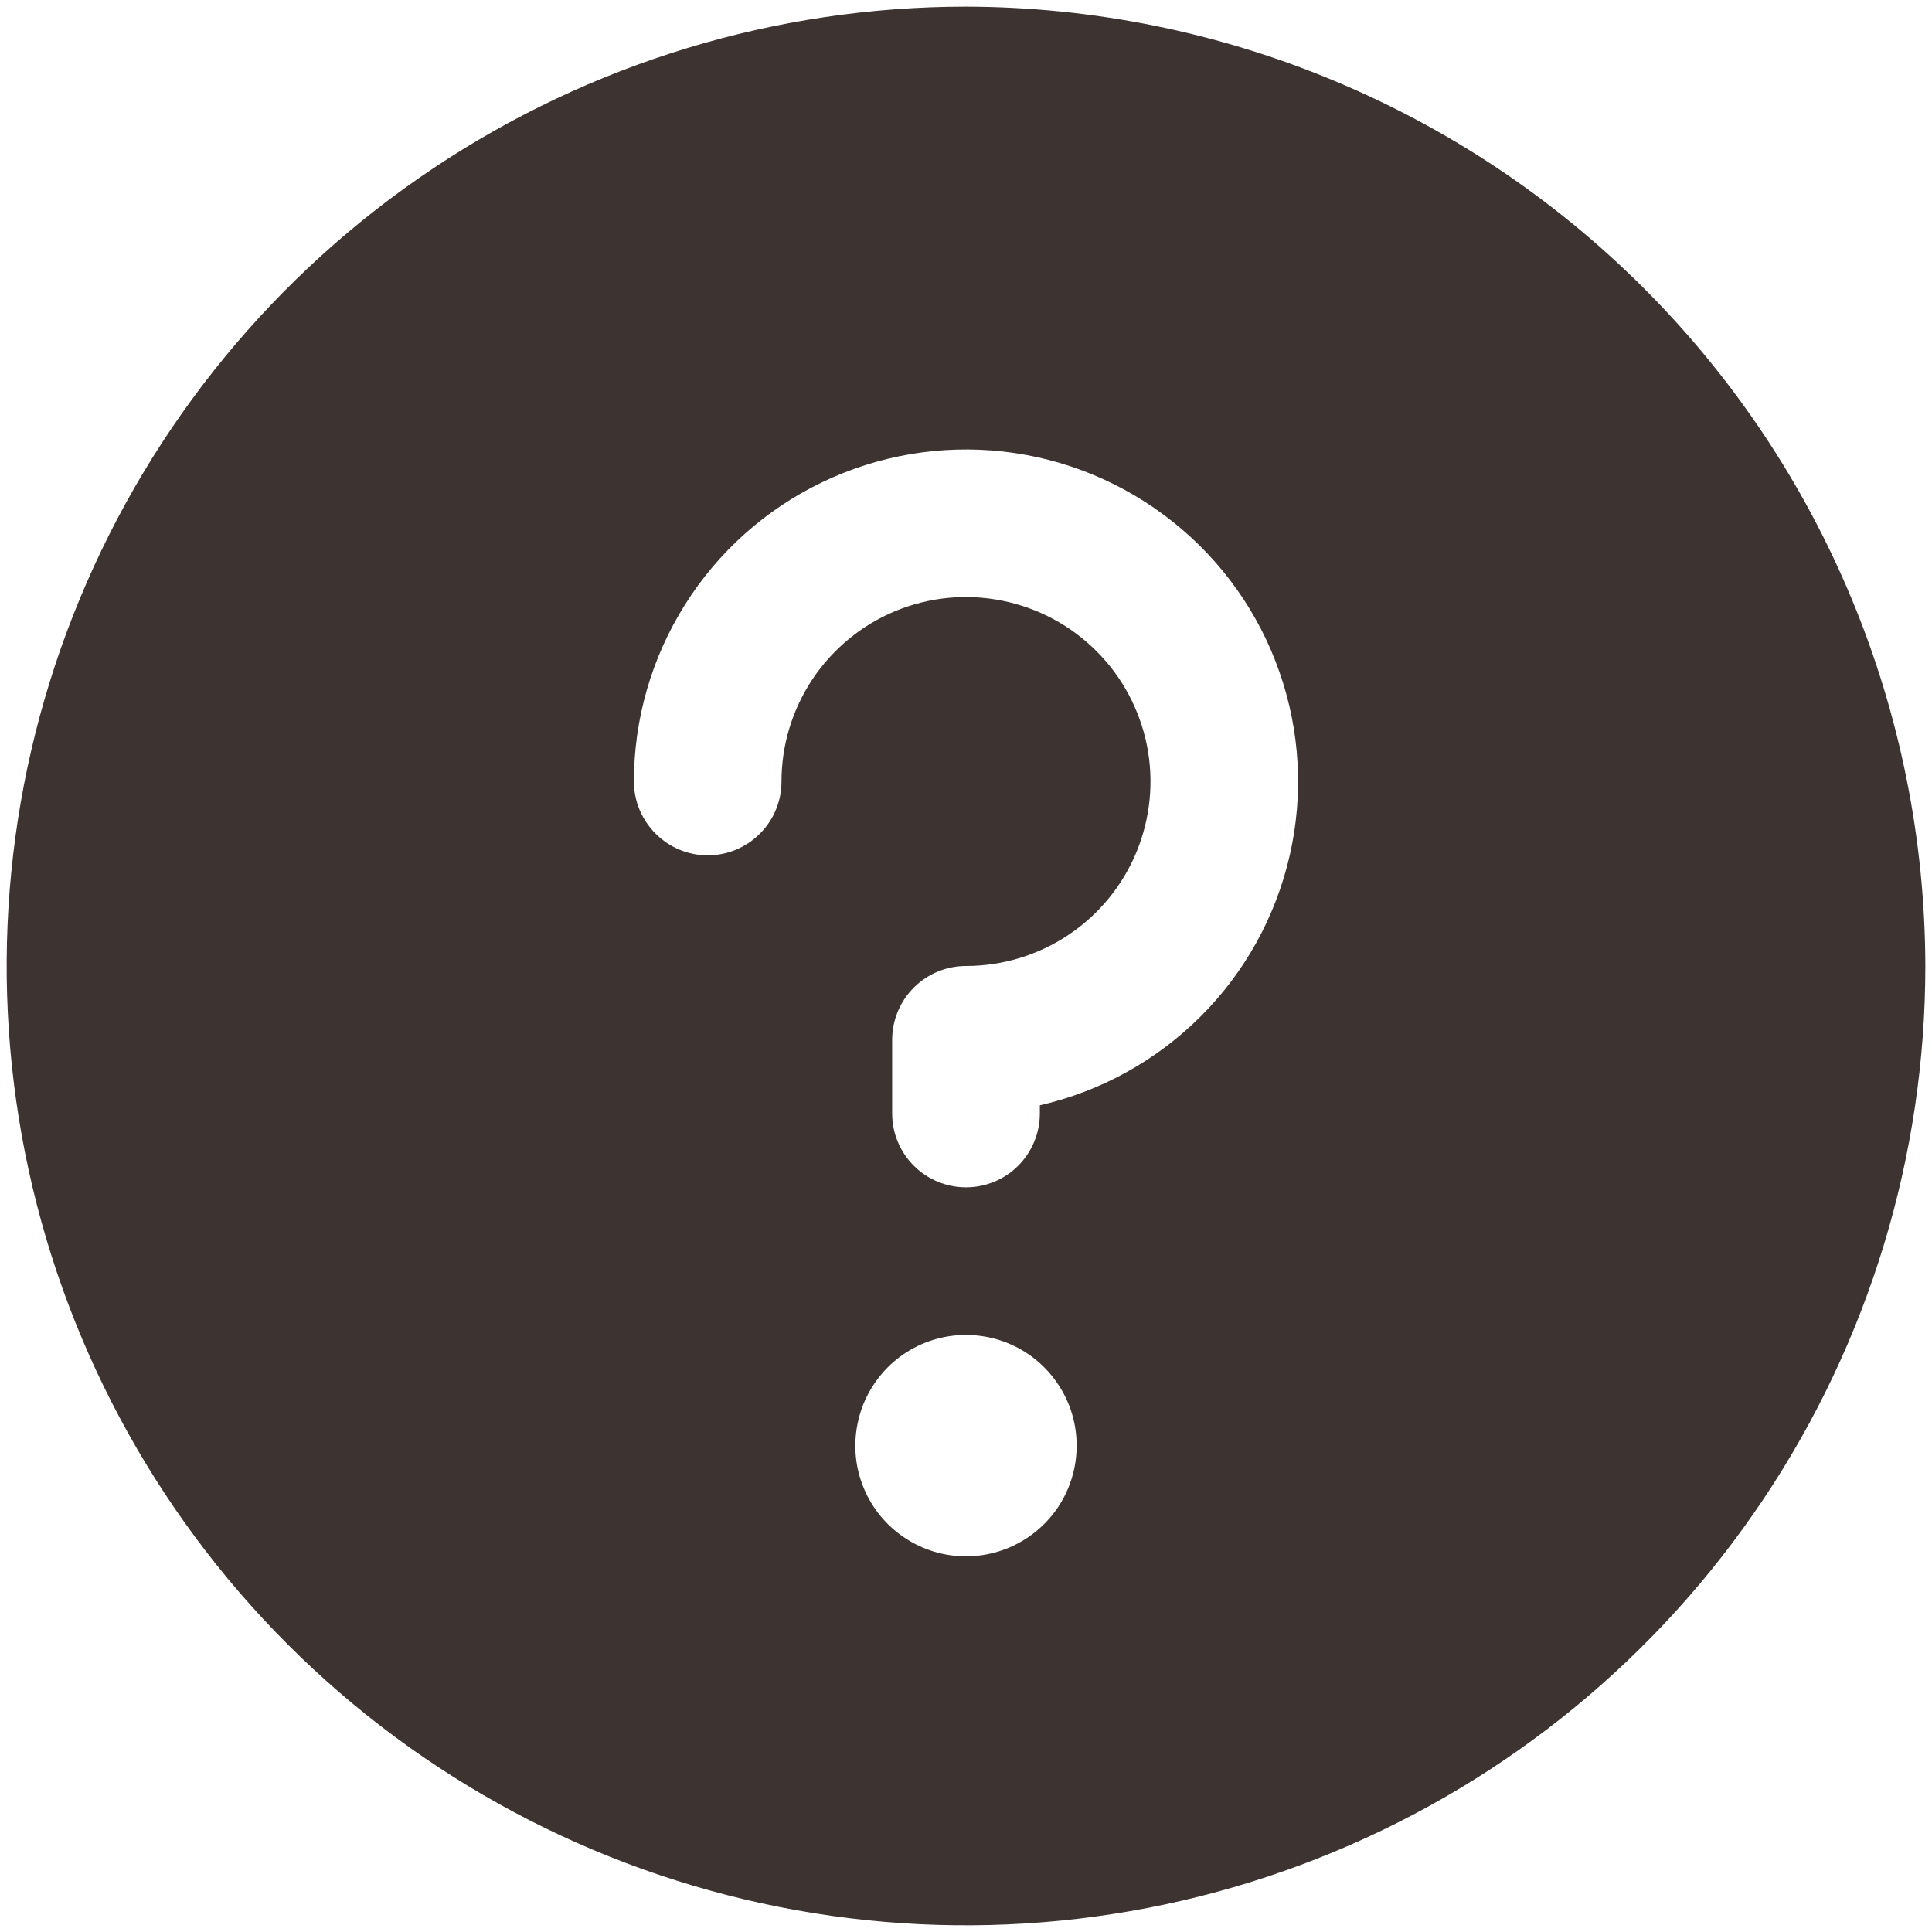
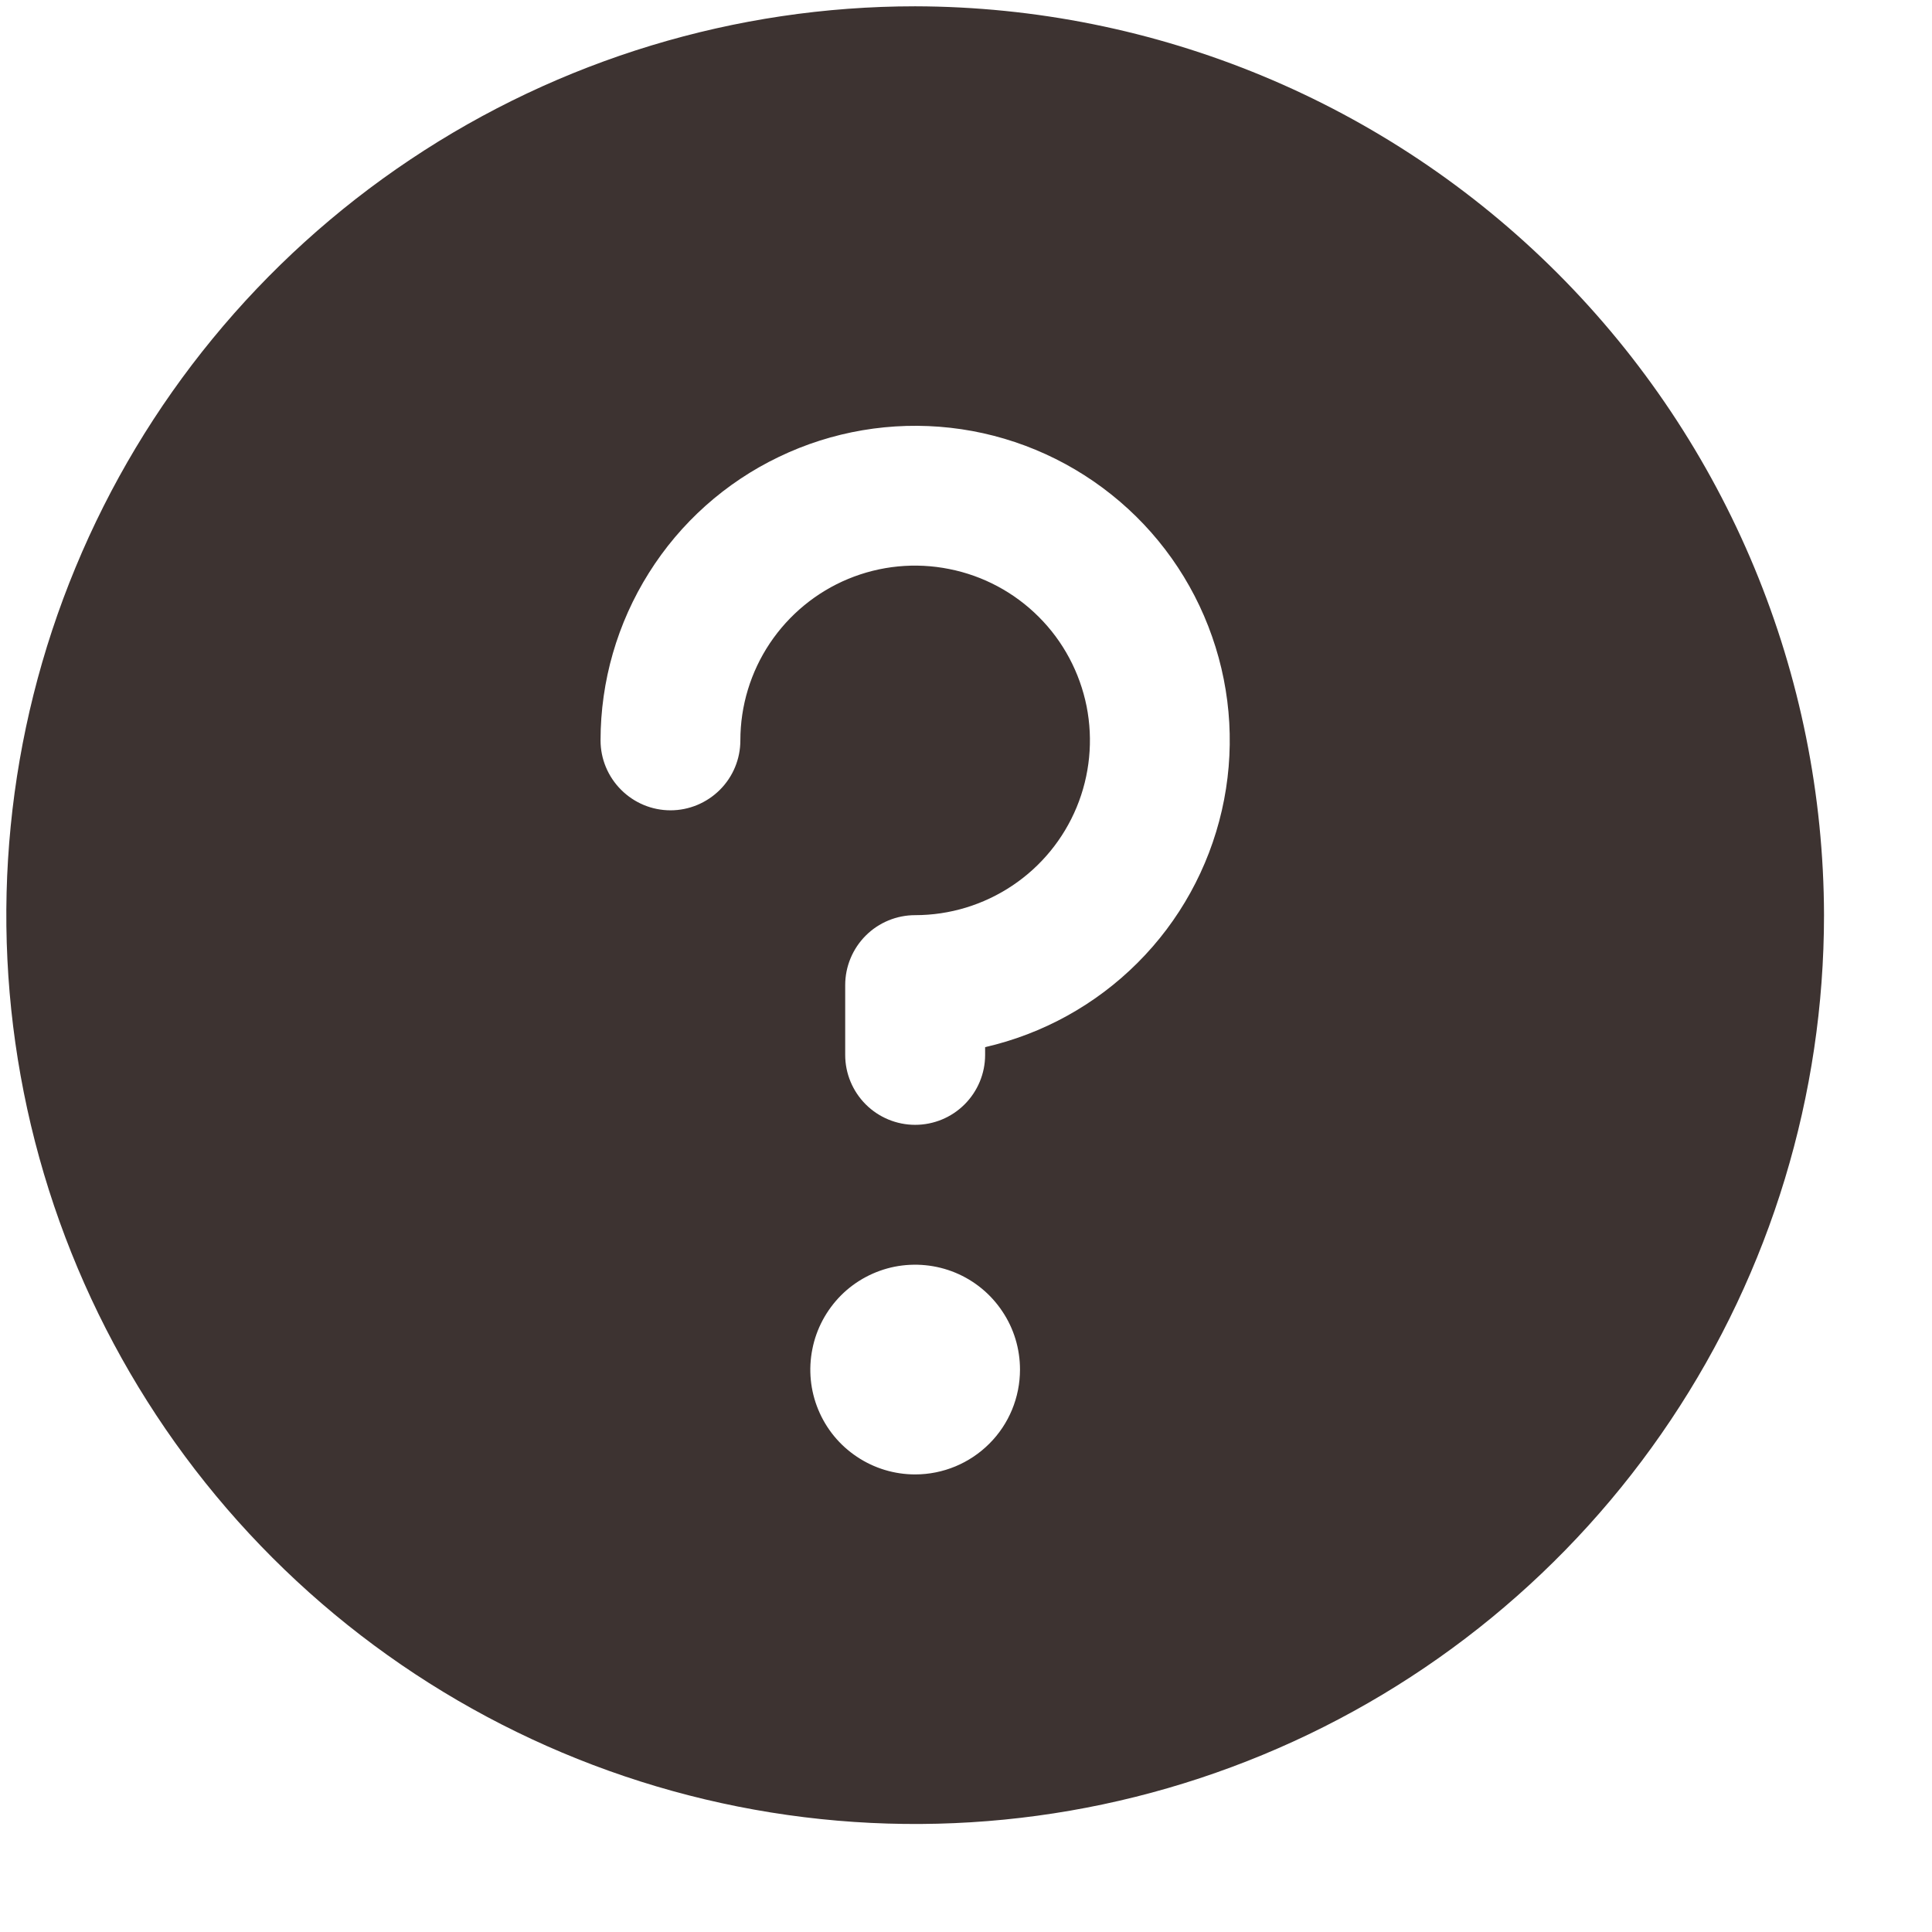
- <svg xmlns="http://www.w3.org/2000/svg" width="18" height="18" viewBox="0 0 18 18" fill="none">
+ <svg xmlns="http://www.w3.org/2000/svg" width="18" height="18" viewBox="0 0 19 19" fill="none">
  <path d="M9 0.062C7.232 0.062 5.504 0.587 4.035 1.569C2.565 2.551 1.419 3.947 0.743 5.58C0.066 7.213 -0.111 9.01 0.234 10.744C0.579 12.477 1.43 14.07 2.68 15.32C3.93 16.57 5.523 17.421 7.256 17.766C8.99 18.111 10.787 17.934 12.42 17.257C14.053 16.581 15.449 15.435 16.431 13.965C17.413 12.496 17.938 10.768 17.938 9C17.933 6.631 16.99 4.36 15.315 2.685C13.64 1.01 11.369 0.067 9 0.062ZM9 14.5C8.796 14.5 8.597 14.44 8.427 14.326C8.257 14.213 8.125 14.052 8.047 13.863C7.969 13.675 7.949 13.468 7.989 13.268C8.028 13.068 8.127 12.884 8.271 12.739C8.415 12.595 8.599 12.497 8.799 12.457C8.999 12.418 9.206 12.438 9.395 12.516C9.583 12.594 9.744 12.726 9.857 12.896C9.971 13.065 10.031 13.265 10.031 13.469C10.031 13.742 9.923 14.005 9.729 14.198C9.536 14.391 9.274 14.5 9 14.5ZM9.688 10.298V10.375C9.688 10.557 9.615 10.732 9.486 10.861C9.357 10.99 9.182 11.062 9 11.062C8.818 11.062 8.643 10.99 8.514 10.861C8.385 10.732 8.312 10.557 8.312 10.375V9.688C8.312 9.505 8.385 9.33 8.514 9.201C8.643 9.072 8.818 9 9 9C9.34 9 9.672 8.899 9.955 8.71C10.238 8.521 10.458 8.253 10.588 7.939C10.718 7.625 10.752 7.279 10.686 6.946C10.619 6.613 10.456 6.306 10.215 6.066C9.975 5.826 9.669 5.662 9.335 5.596C9.002 5.529 8.656 5.563 8.342 5.693C8.028 5.823 7.76 6.044 7.571 6.326C7.382 6.609 7.281 6.941 7.281 7.281C7.281 7.464 7.209 7.638 7.08 7.767C6.951 7.896 6.776 7.969 6.594 7.969C6.411 7.969 6.237 7.896 6.108 7.767C5.979 7.638 5.906 7.464 5.906 7.281C5.906 6.699 6.071 6.128 6.381 5.635C6.69 5.142 7.133 4.746 7.658 4.494C8.183 4.241 8.768 4.142 9.347 4.207C9.925 4.272 10.474 4.5 10.929 4.863C11.385 5.226 11.728 5.71 11.92 6.26C12.113 6.81 12.146 7.403 12.016 7.97C11.886 8.538 11.599 9.058 11.187 9.469C10.775 9.881 10.255 10.168 9.688 10.298Z" fill="#3D3331" />
</svg>
